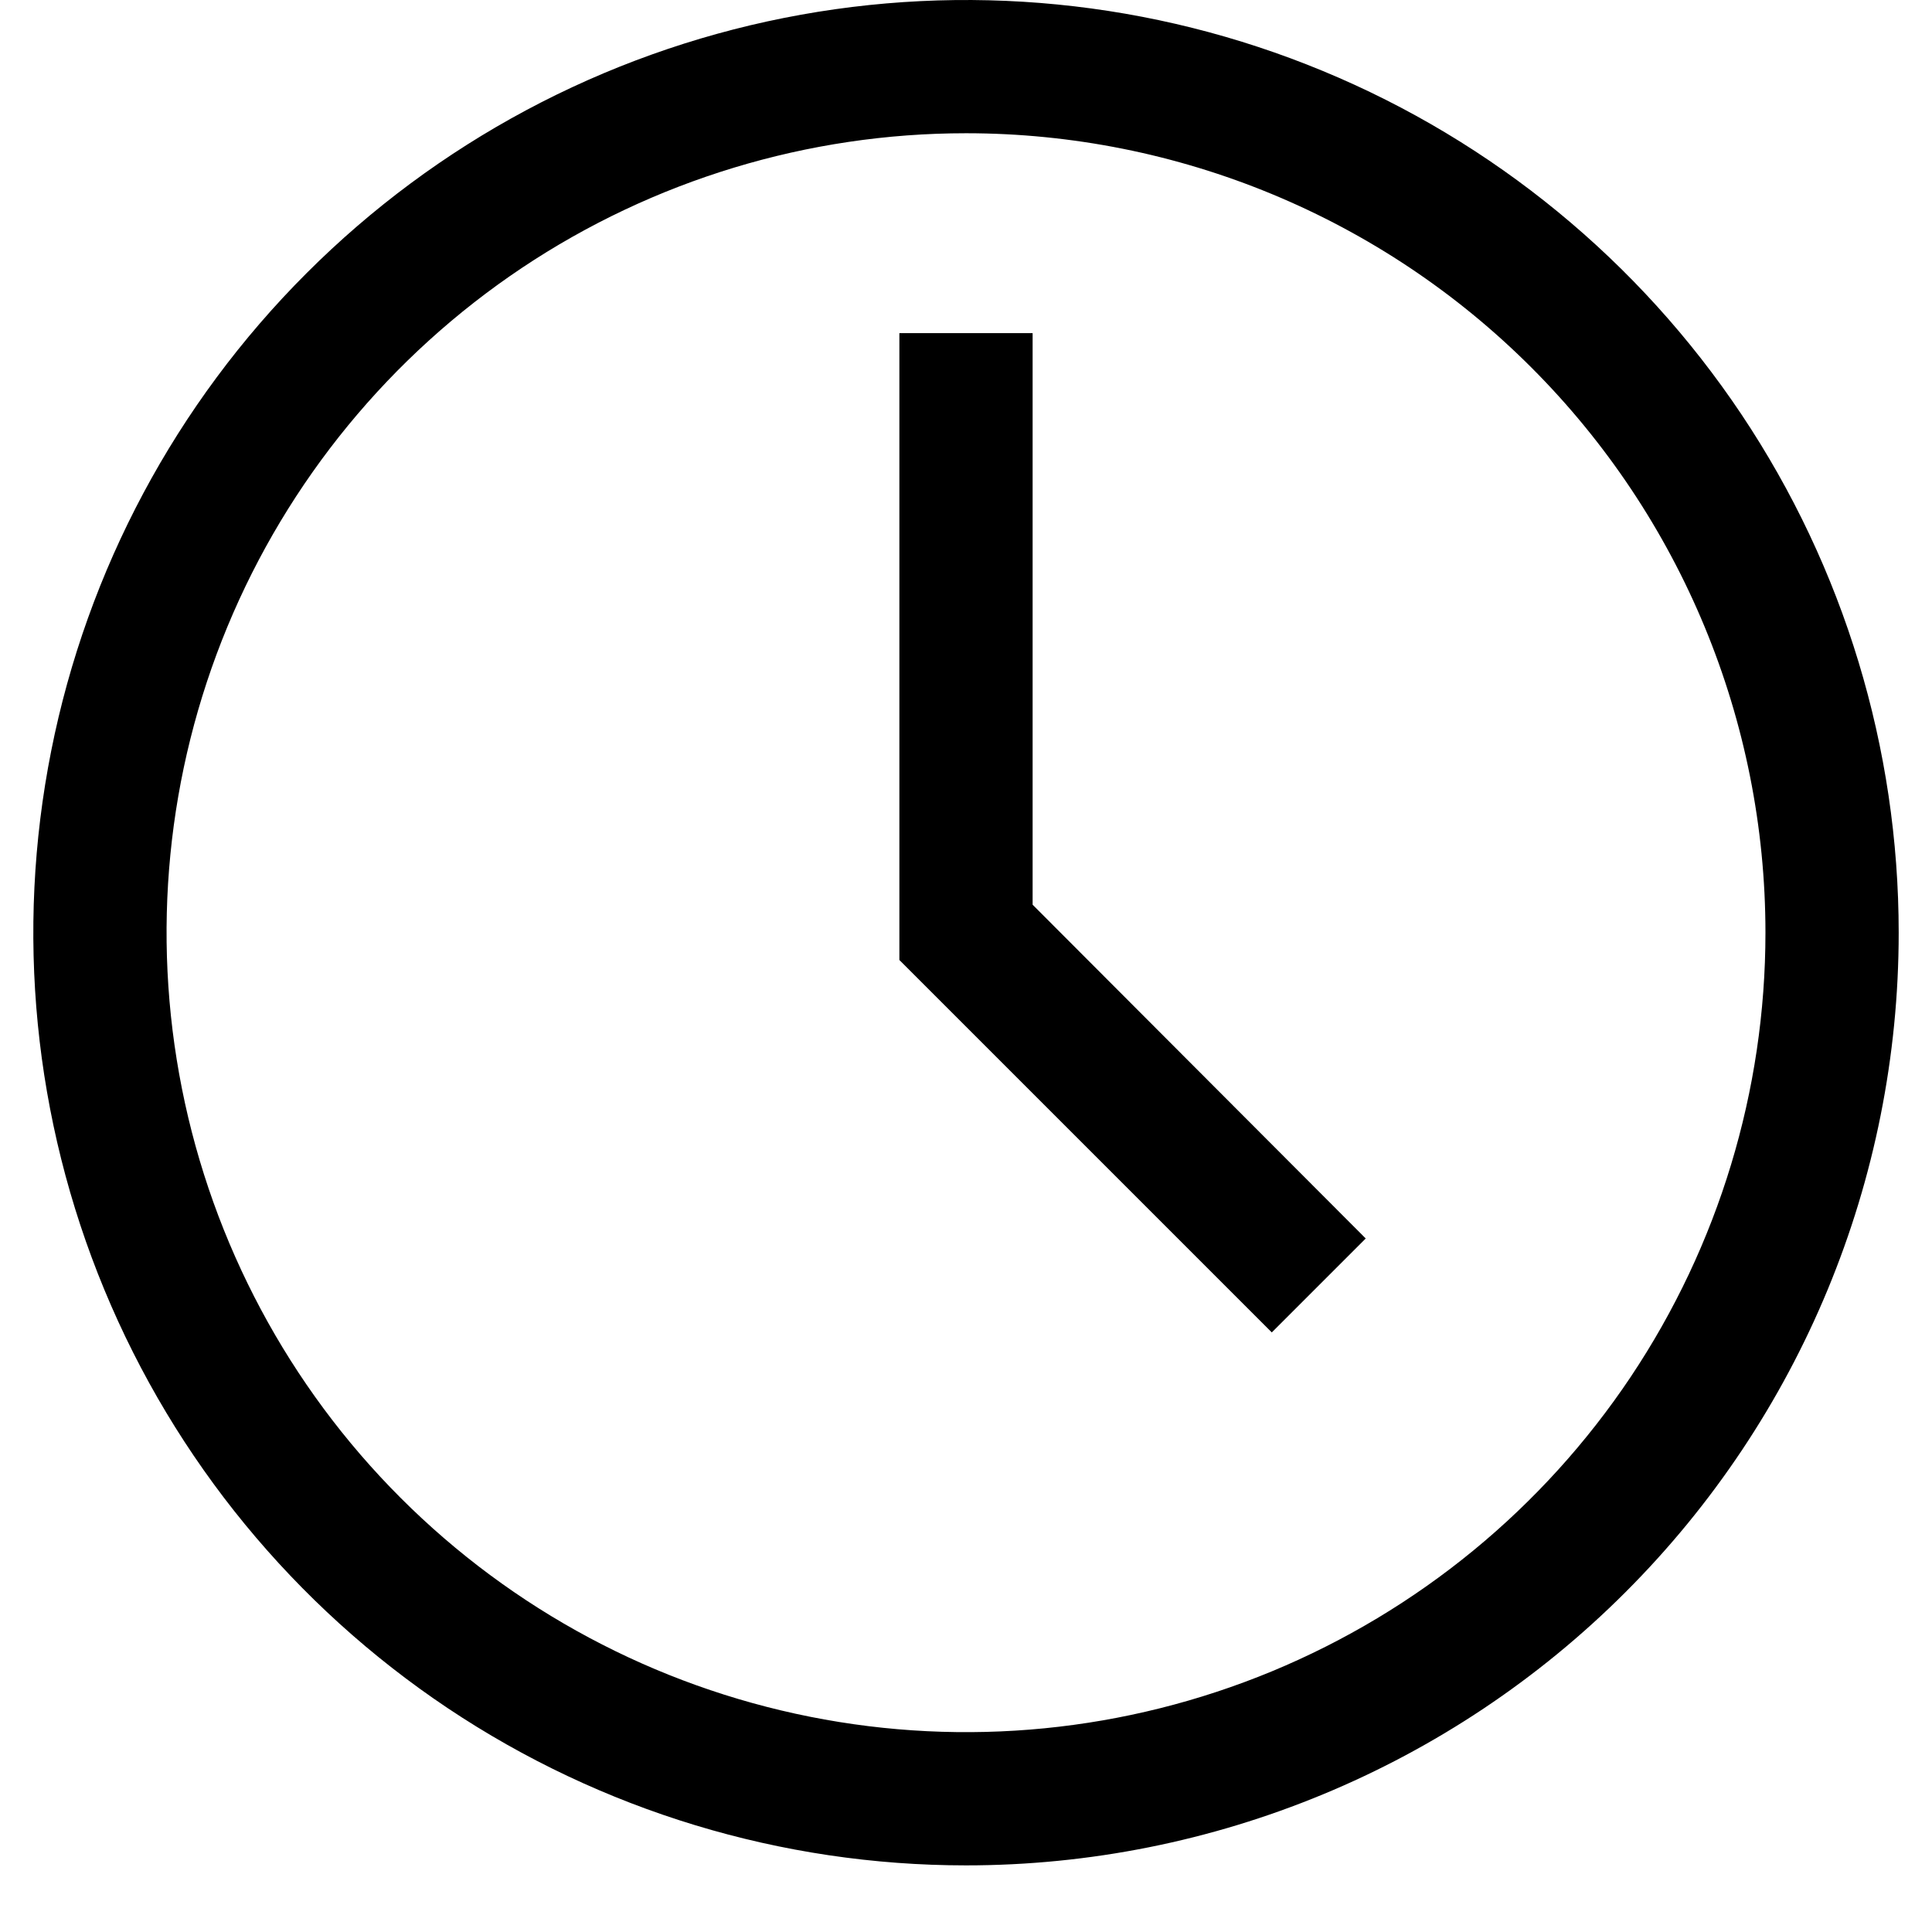
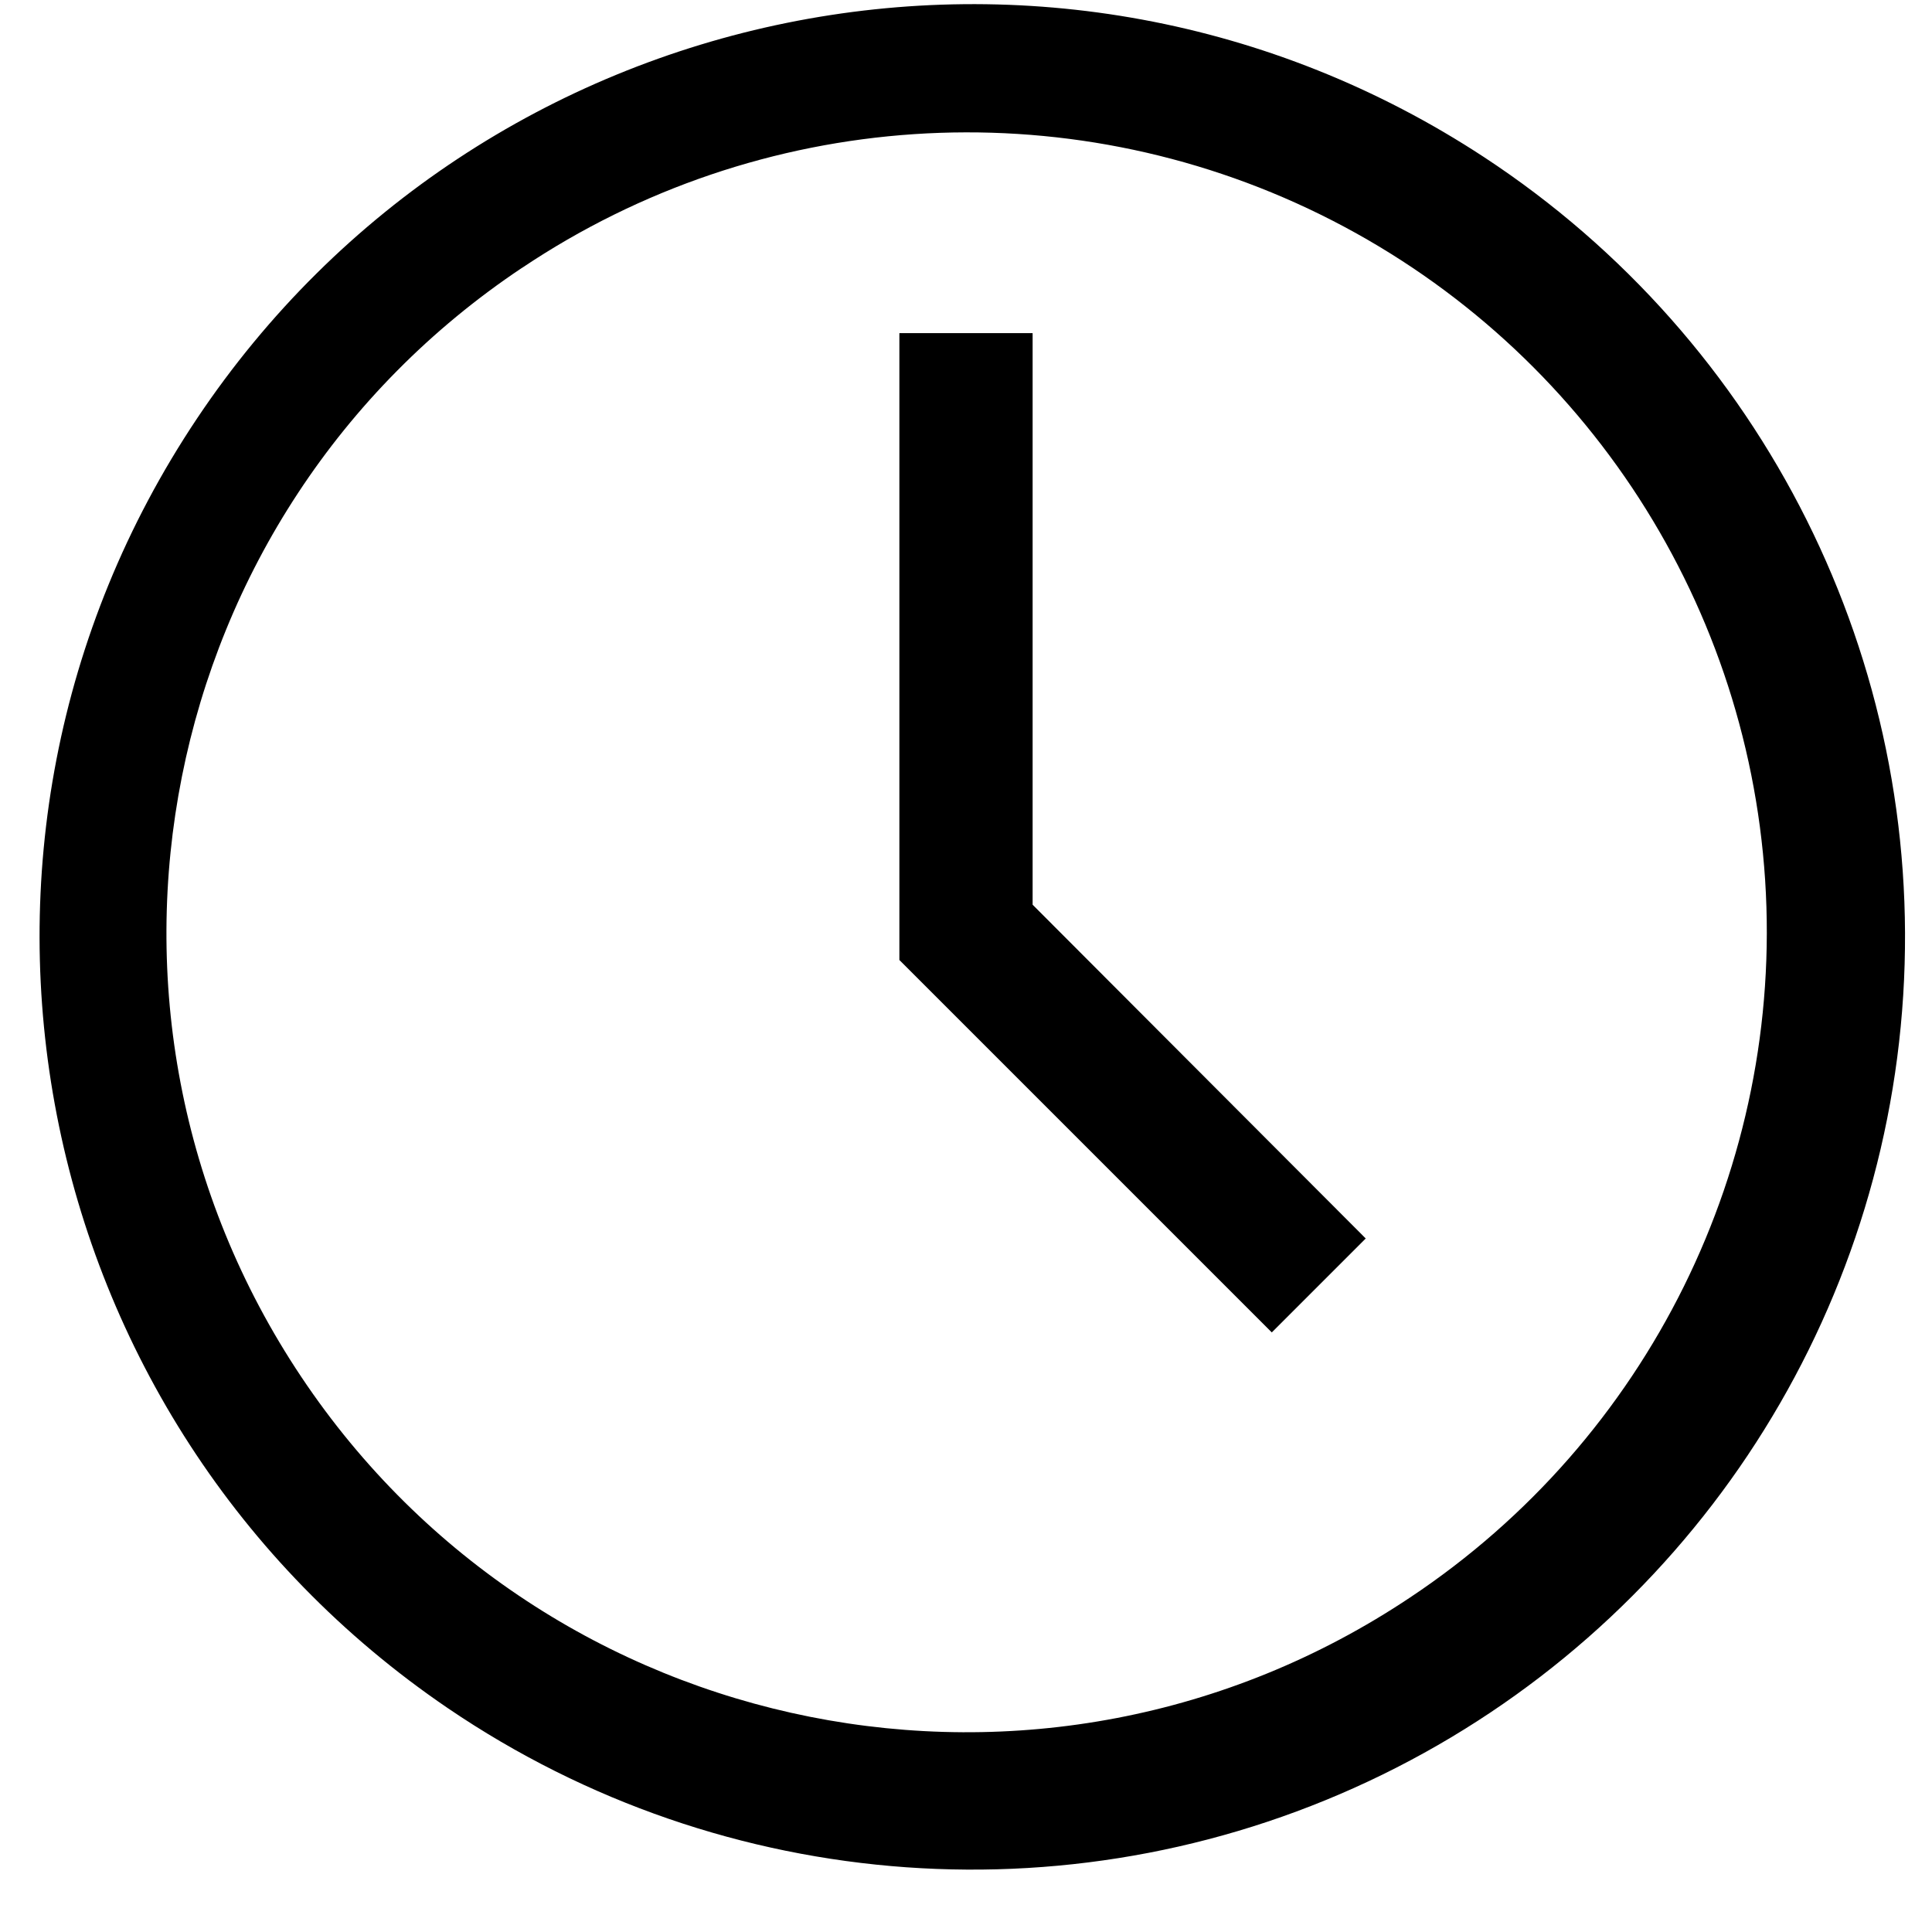
- <svg xmlns="http://www.w3.org/2000/svg" width="16" height="16" viewBox="0 0 28 29" fill="none">
-   <path fill="currentColor" d="M13 14.41L18.59 20L20 18.59L15 13.58V5H13V14.41Z" />
-   <path fill-rule="evenodd" clip-rule="evenodd" fill="currentColor" d="M6.222 25.641C8.524 27.179 11.231 28 14 28C17.713 28 21.274 26.525 23.899 23.899C26.525 21.274 28 17.713 28 14C28 11.231 27.179 8.524 25.641 6.222C24.102 3.92 21.916 2.125 19.358 1.066C16.799 0.006 13.985 -0.271 11.269 0.269C8.553 0.809 6.058 2.143 4.101 4.101C2.143 6.058 0.809 8.553 0.269 11.269C-0.271 13.985 0.006 16.799 1.066 19.358C2.125 21.916 3.92 24.102 6.222 25.641ZM7.333 4.022C9.307 2.704 11.627 2 14 2C17.183 2 20.235 3.264 22.485 5.515C24.736 7.765 26 10.817 26 14C26 16.373 25.296 18.694 23.978 20.667C22.659 22.64 20.785 24.178 18.592 25.087C16.399 25.995 13.987 26.233 11.659 25.769C9.331 25.306 7.193 24.163 5.515 22.485C3.836 20.807 2.694 18.669 2.231 16.341C1.768 14.013 2.005 11.601 2.913 9.408C3.822 7.215 5.36 5.341 7.333 4.022Z" />
+ <svg xmlns="http://www.w3.org/2000/svg" width="16" height="16" fill="none" viewBox="0 0 28 29">
+   <path fill="currentColor" d="M13 14.41 18.59 20 20 18.59l-5-5.01V5h-2v9.41Z" />
+   <path fill="currentColor" fill-rule="evenodd" d="M6.222 25.64A14 14 0 1 0 21.778 2.36 14 14 0 0 0 6.222 25.64ZM7.333 4.023a12 12 0 1 1 13.334 19.955A12 12 0 0 1 7.333 4.022Z" clip-rule="evenodd" />
</svg>
